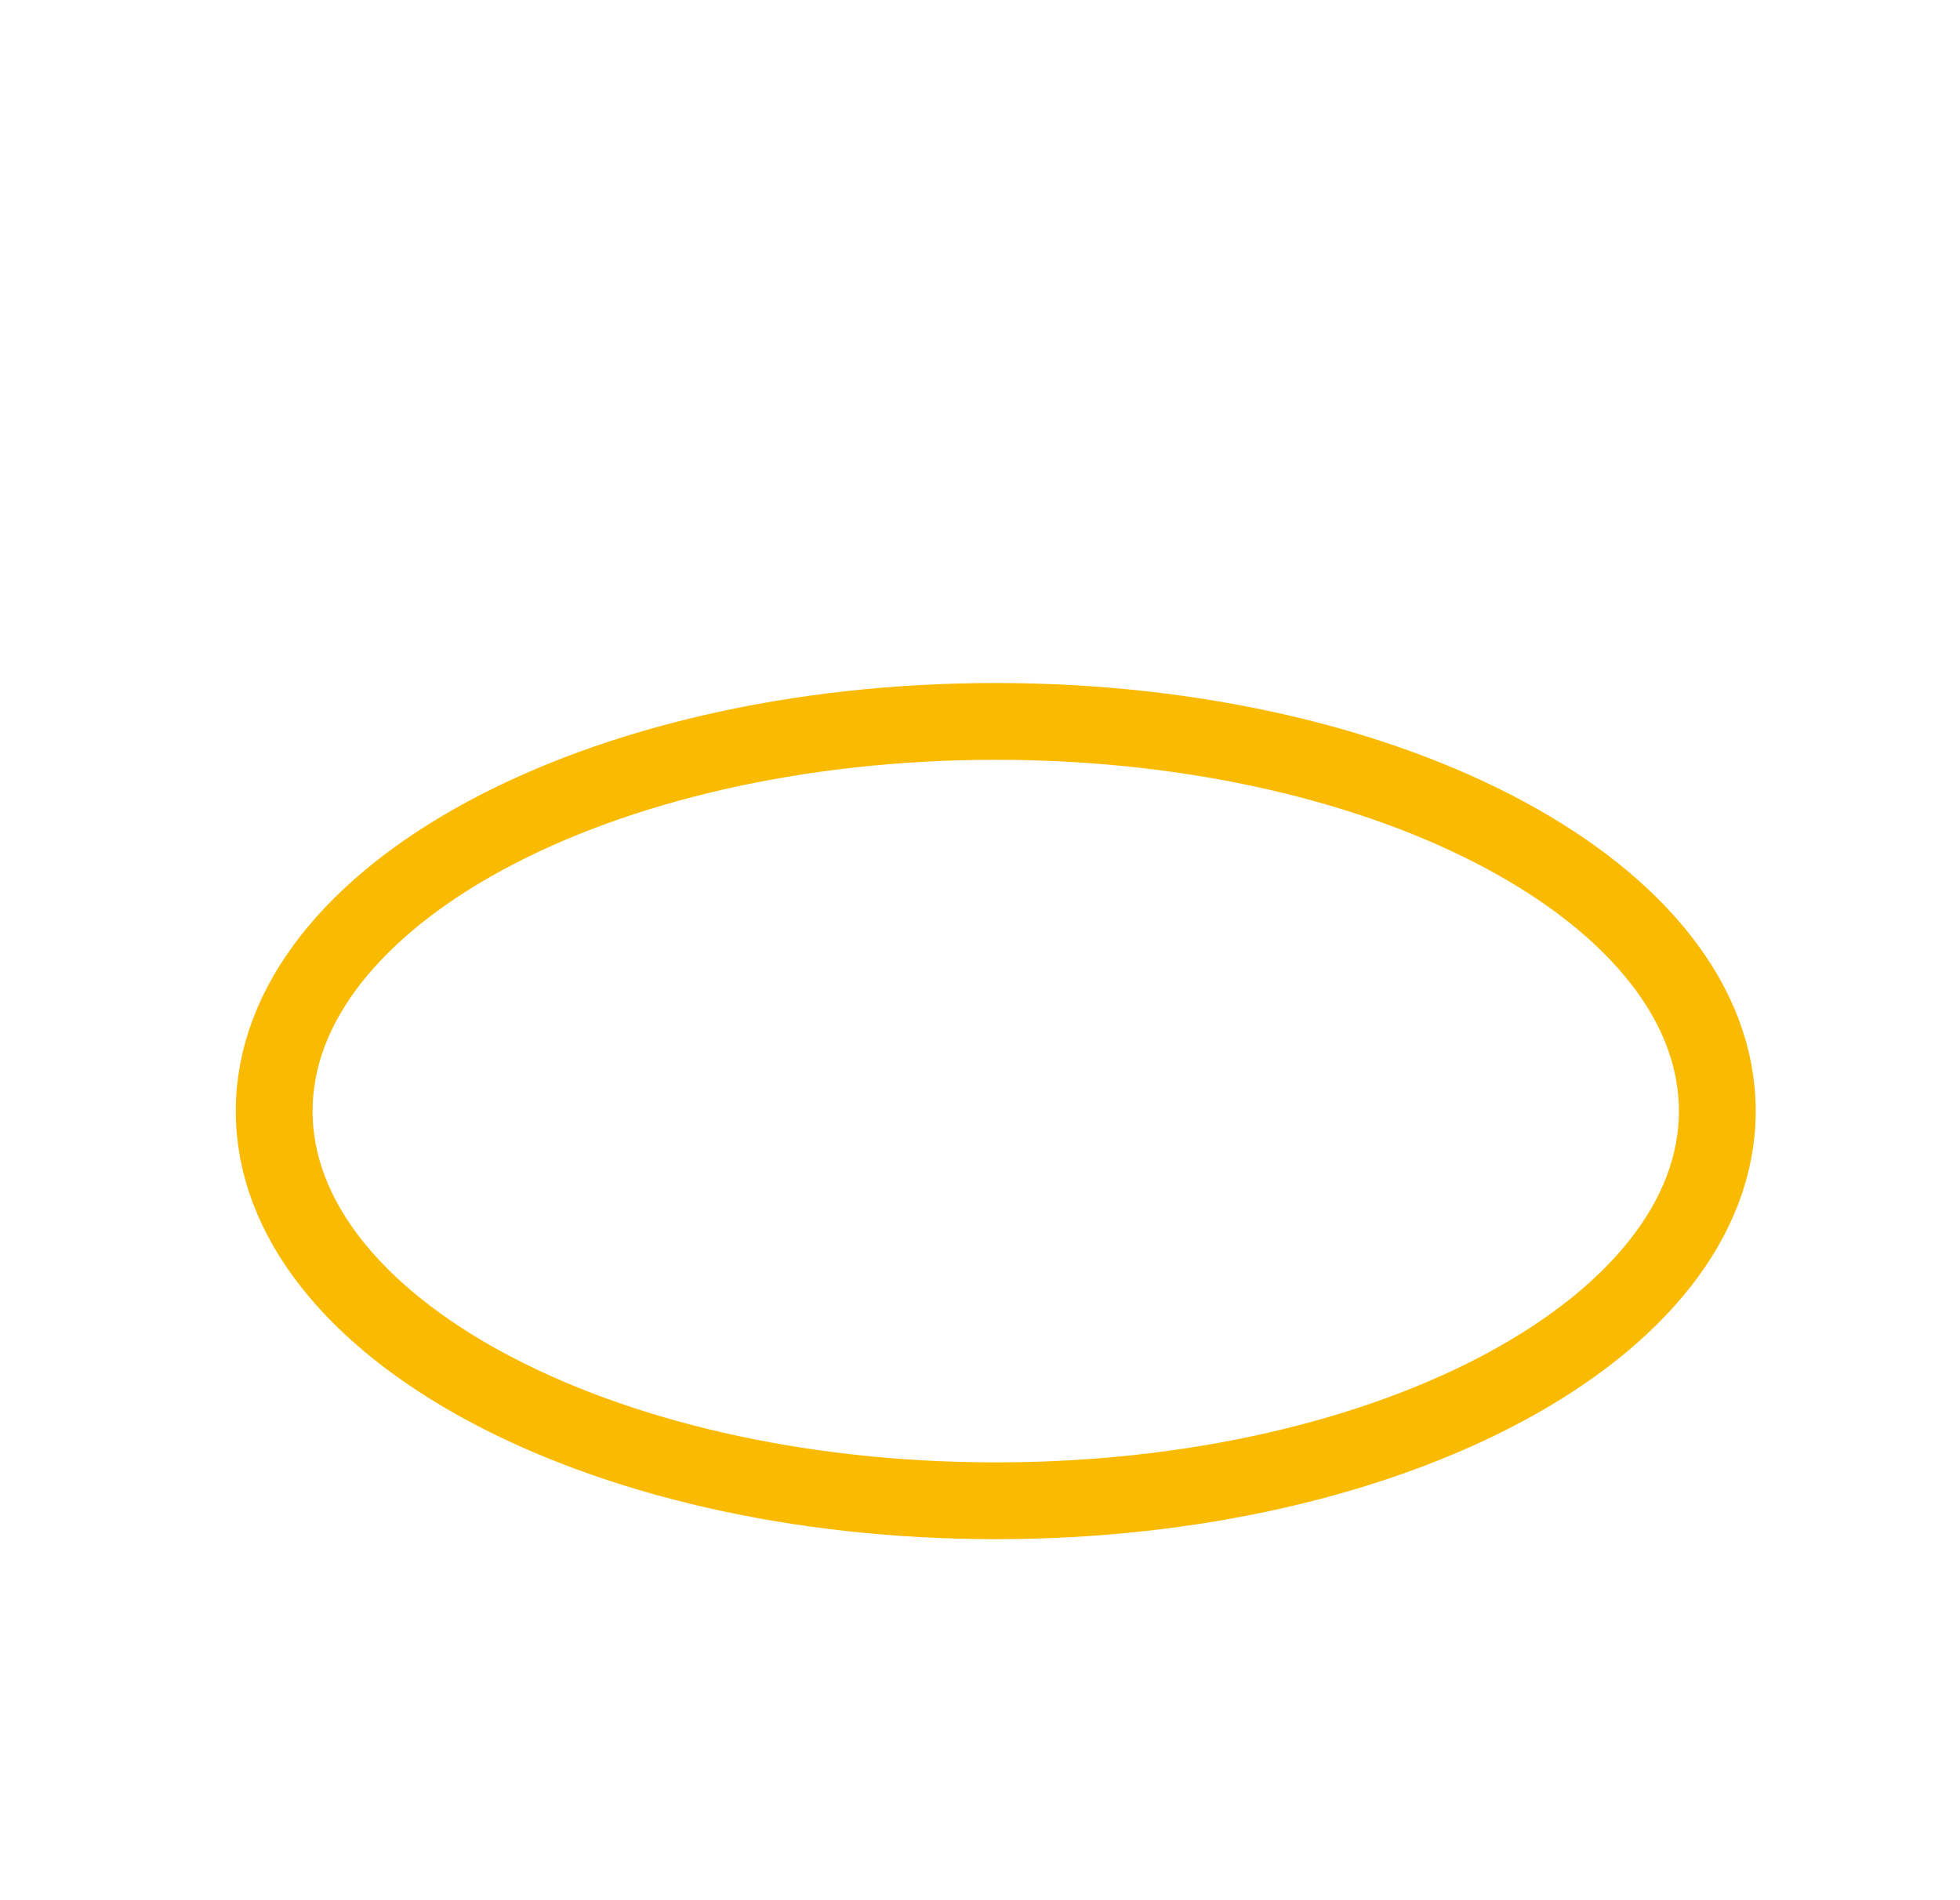
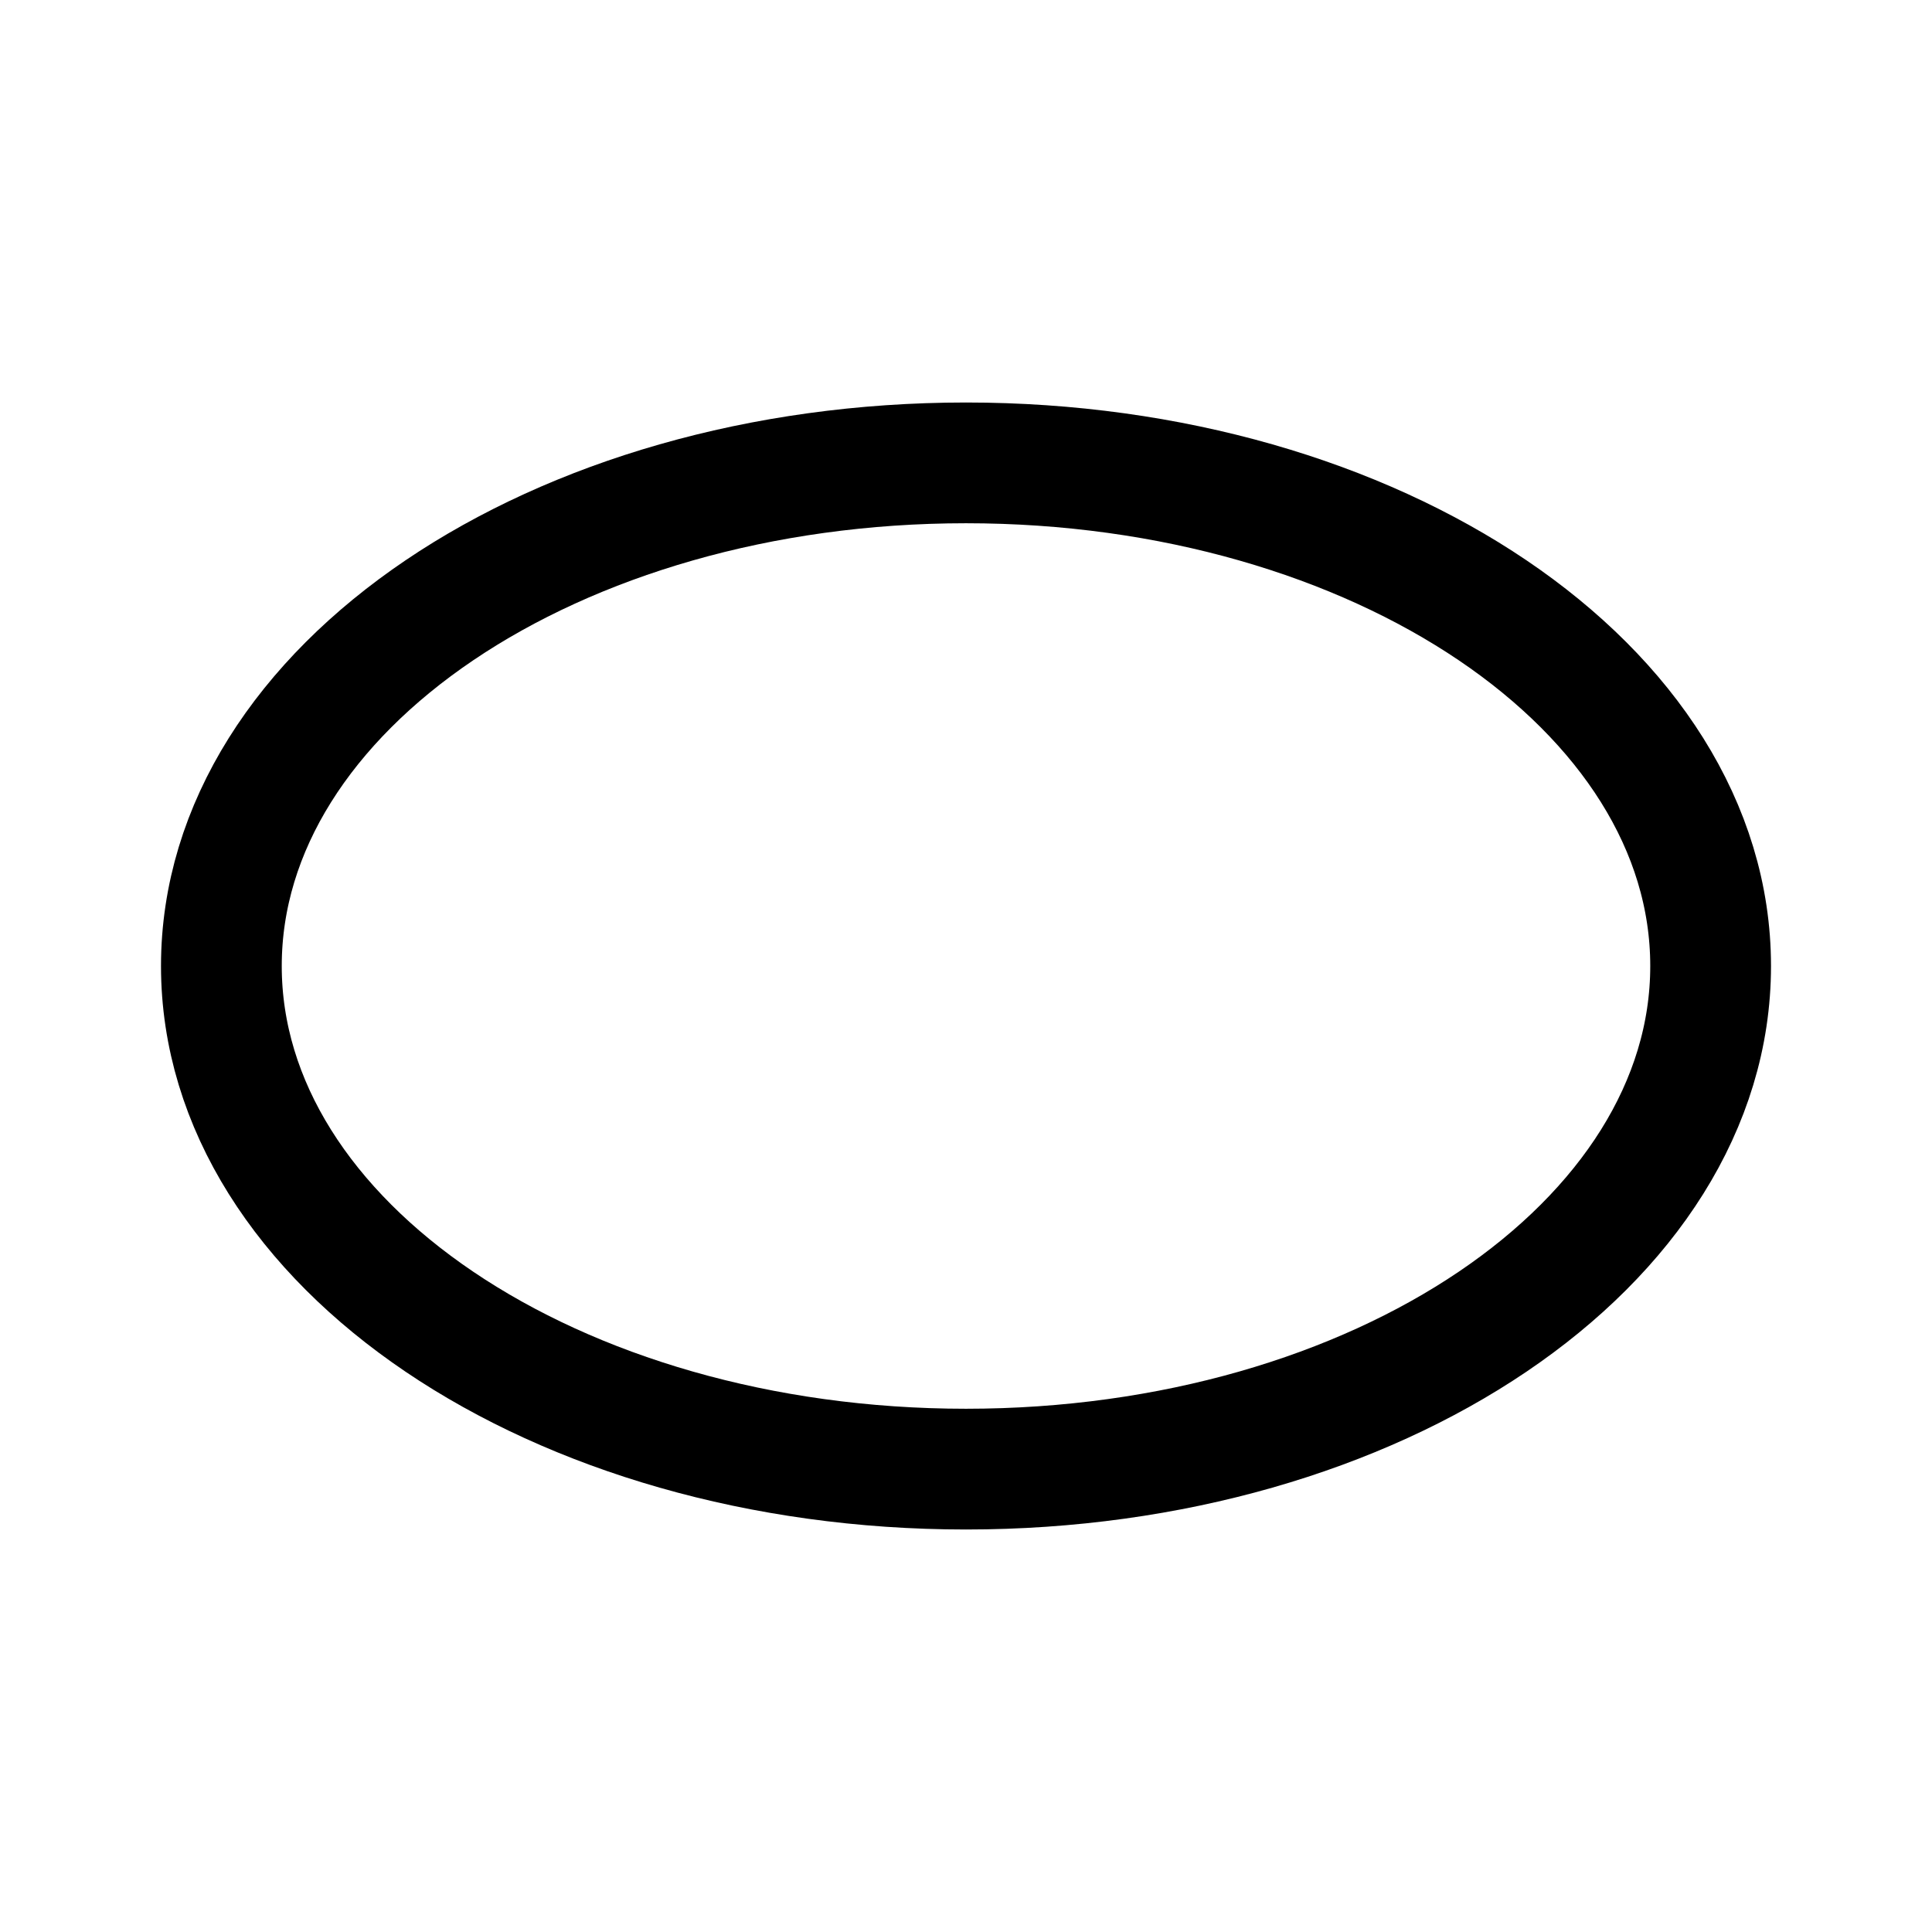
- <svg xmlns="http://www.w3.org/2000/svg" viewBox="0 0 51.04 49.47">
-   <defs>
-     <style>.cls-1,.cls-2{fill:none;}.cls-2{stroke:#f9ba00;stroke-linecap:round;stroke-linejoin:round;stroke-width:2px;}</style>
-   </defs>
-   <g id="Calque_2" data-name="Calque 2">
-     <g id="Calque_1-2" data-name="Calque 1">
-       <polyline class="cls-1" points="6.8 0 51.04 0 51.04 49.47 0 49.47 0 0 6.8 0" />
-       <ellipse class="cls-2" cx="25.93" cy="28.94" rx="18.79" ry="10.15" />
-     </g>
-   </g>
+ <svg xmlns="http://www.w3.org/2000/svg" viewBox="0 0 24 24" width="24" height="24" fill="none" stroke="currentColor" stroke-width="1.5" stroke-linecap="round" stroke-linejoin="round">
+   <ellipse cx="12" cy="12" rx="9.25" ry="6.25" />
</svg>
